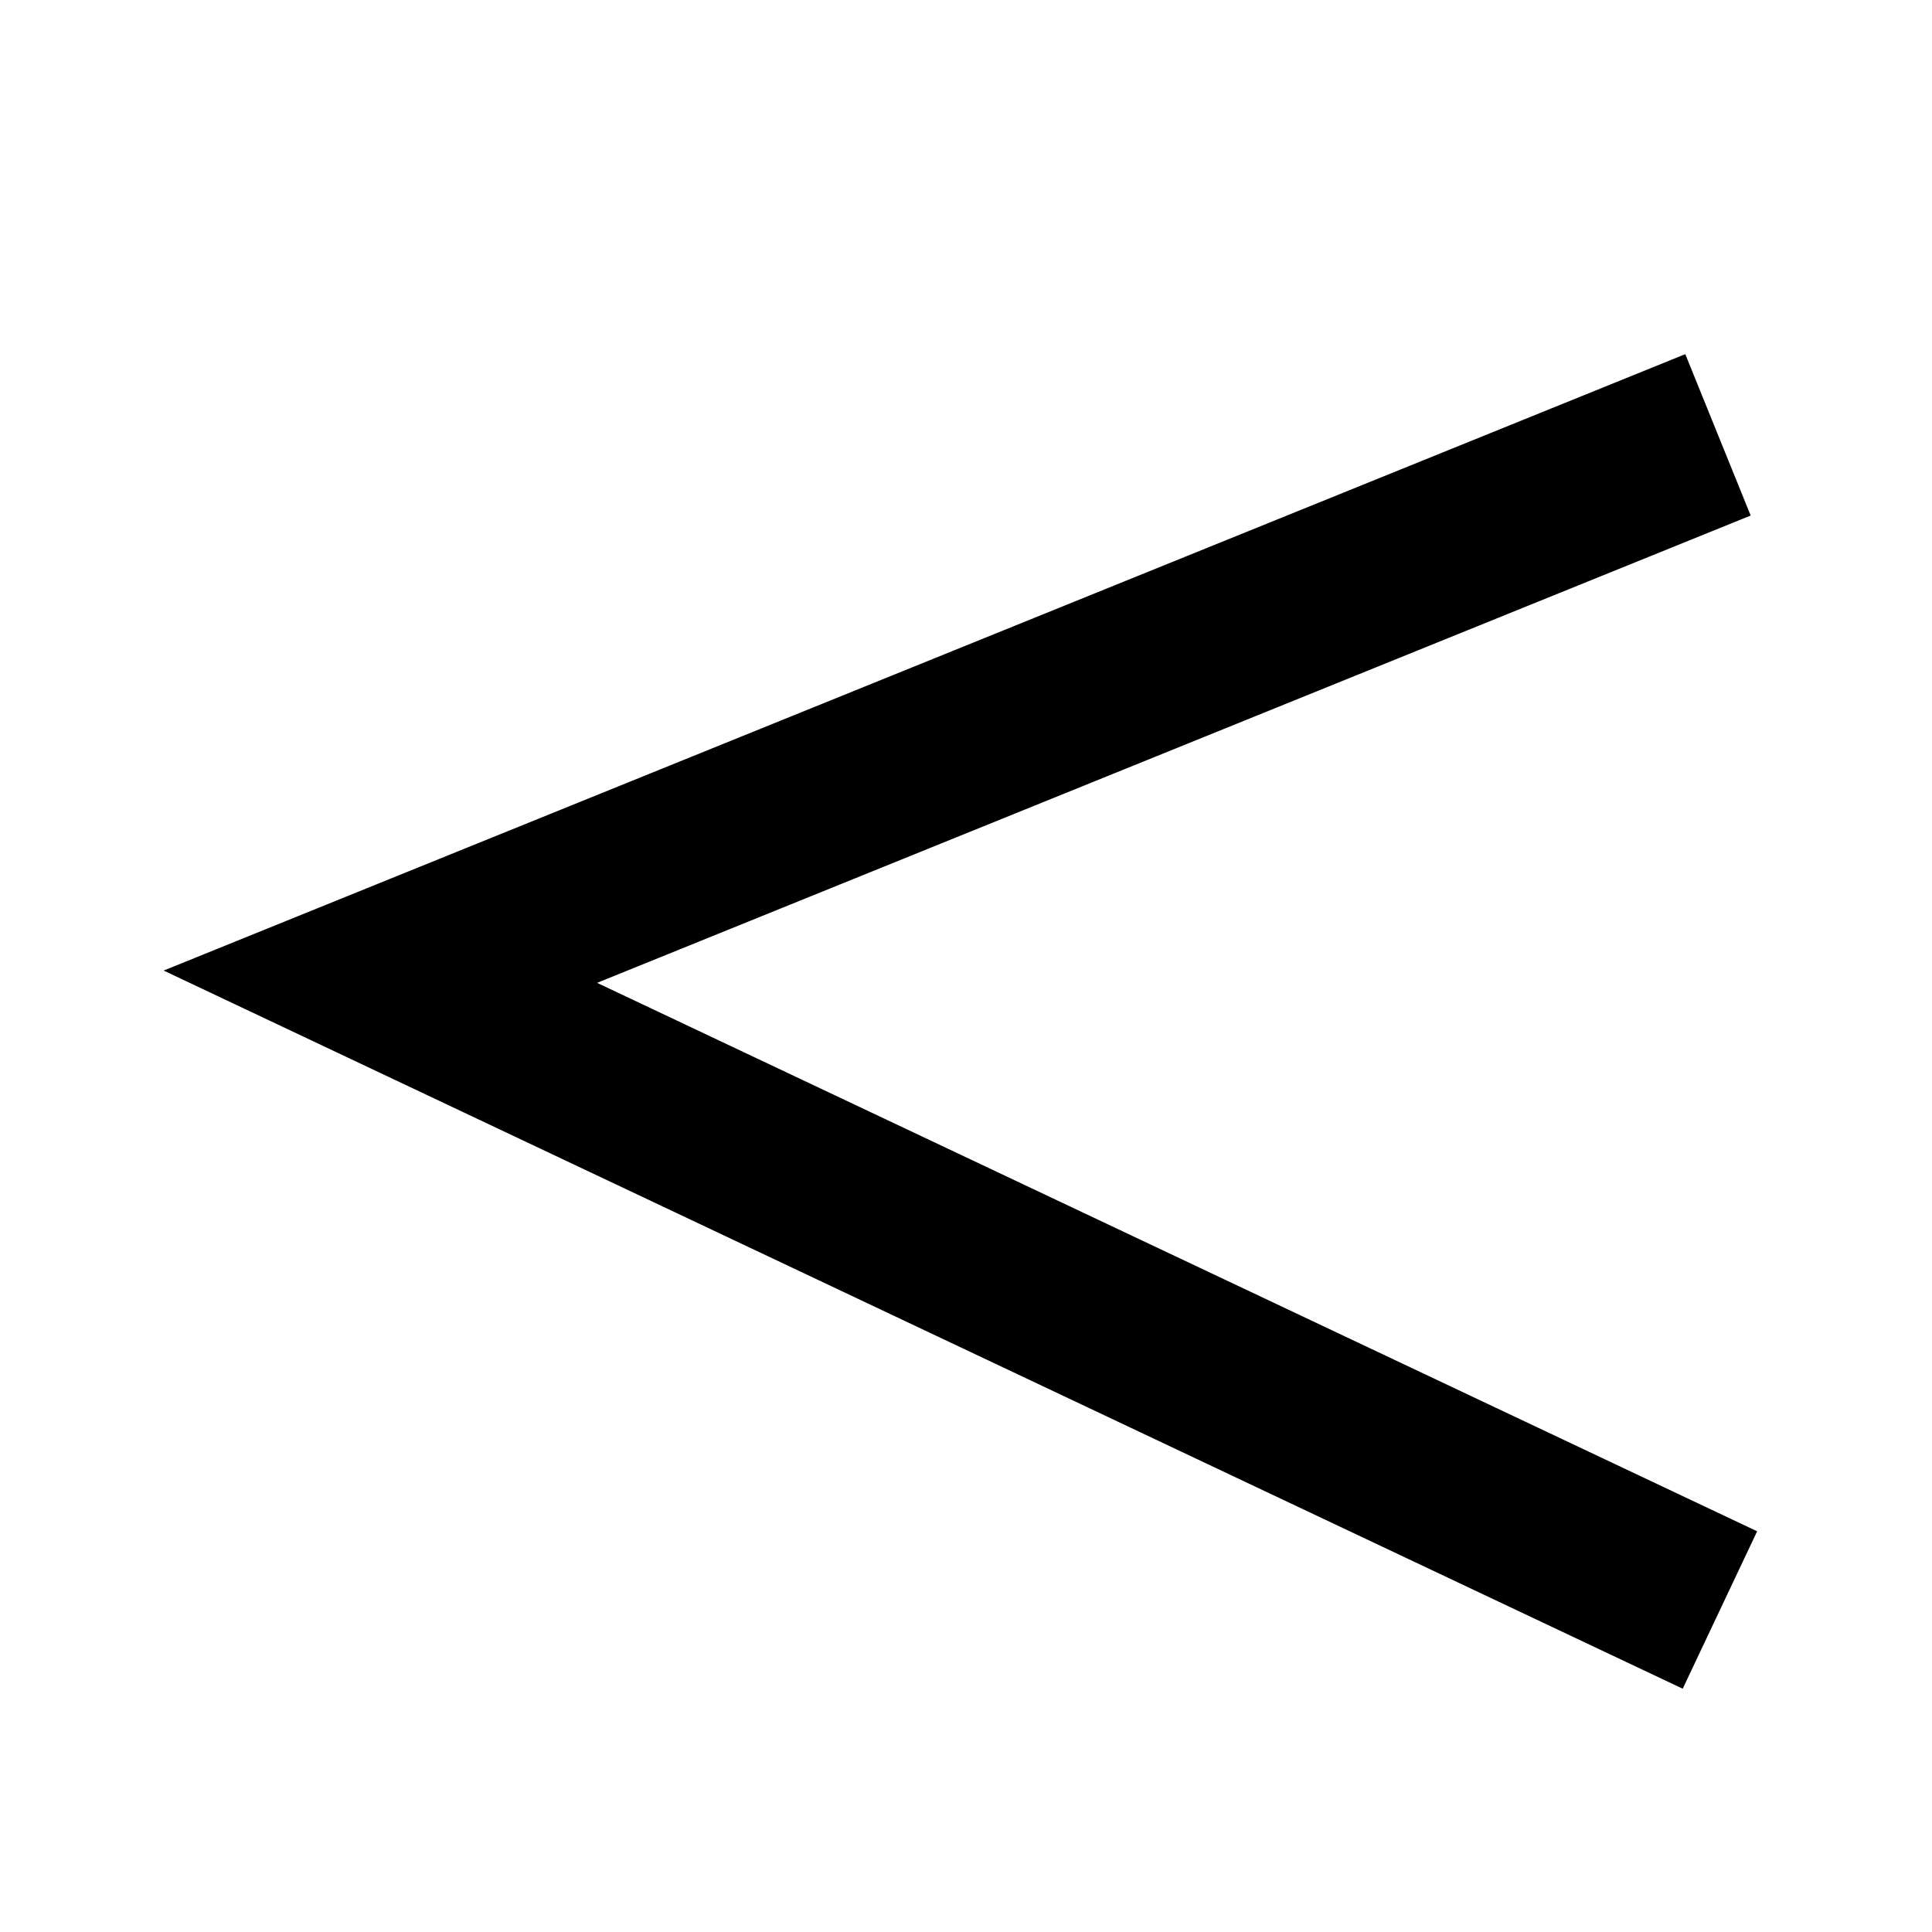
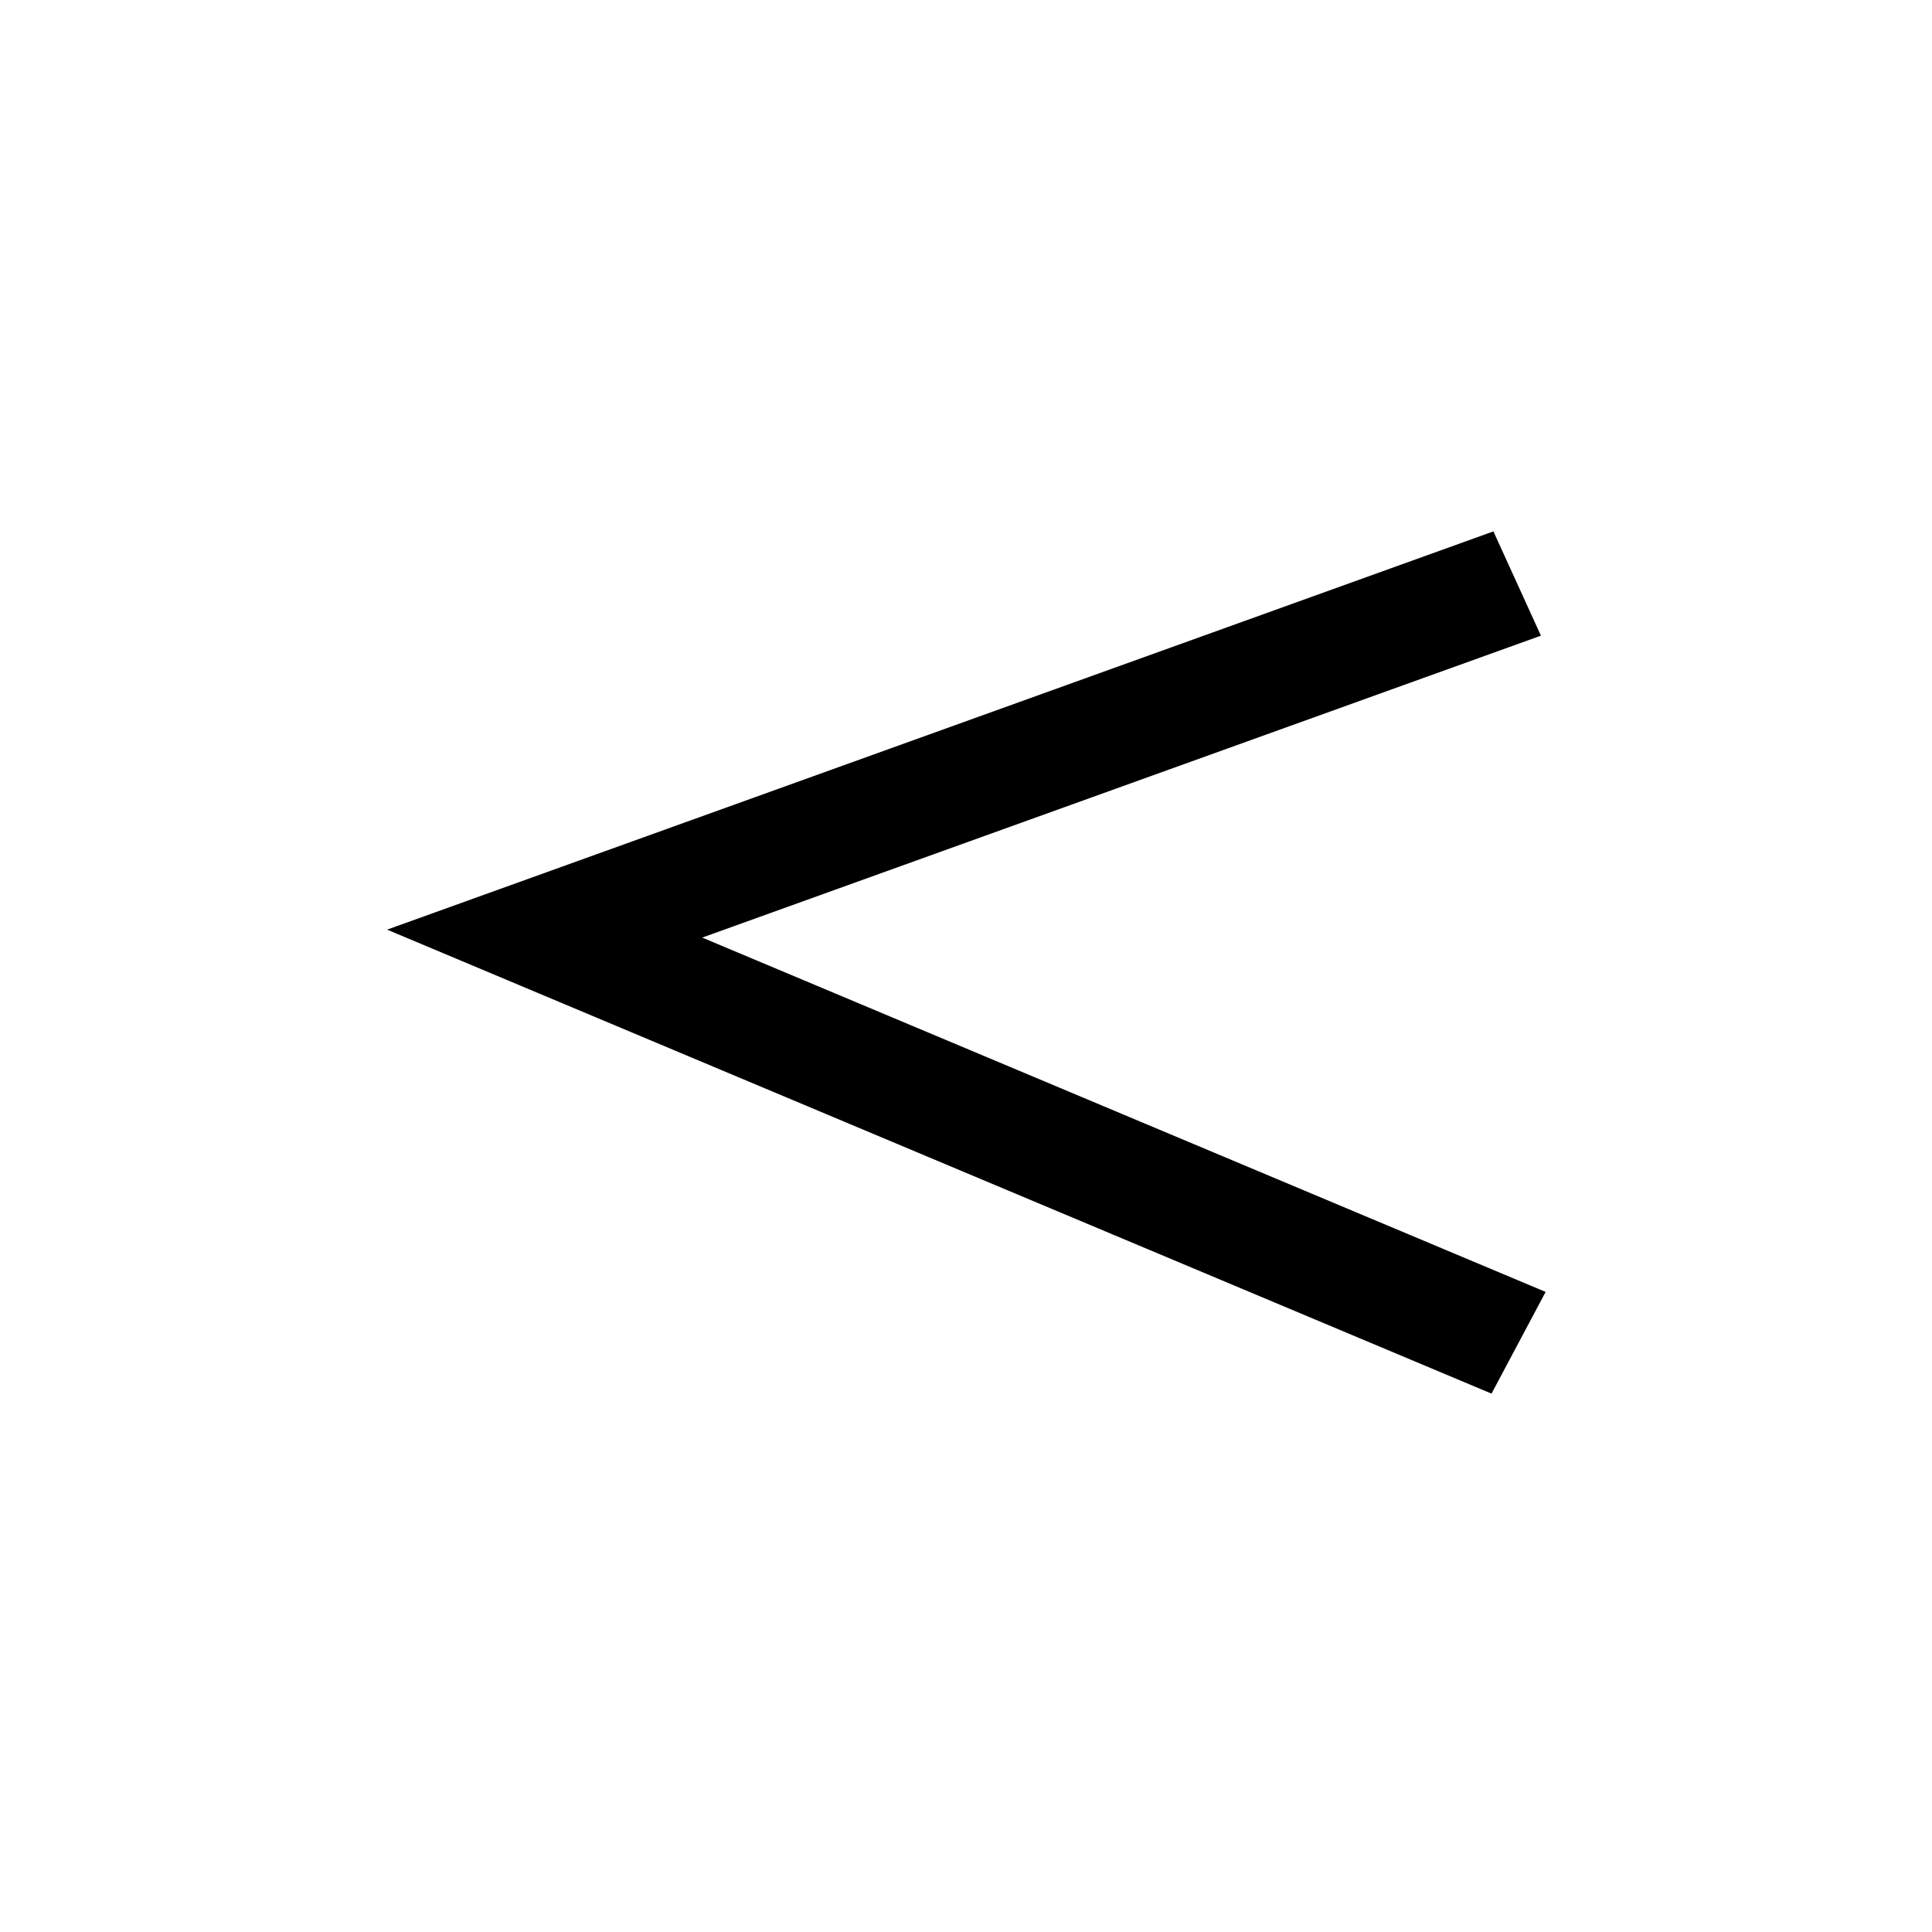
- <svg xmlns="http://www.w3.org/2000/svg" width="1.986mm" height="1.986mm" version="1.1" viewBox="0 0 1.986 1.986">
-   <g transform="translate(-12.103 -12.837)">
+ <svg xmlns="http://www.w3.org/2000/svg" width="2mm" height="2mm" version="1.1" viewBox="0 0 2 2">
+   <g transform="matrix(.73217 0 0 .65063 -8.5839 -8.0389)">
    <path d="m13.869 13.284-1.375 0.557 1.377 0.651" fill="none" stroke="#000" stroke-width=".179px" />
  </g>
</svg>
